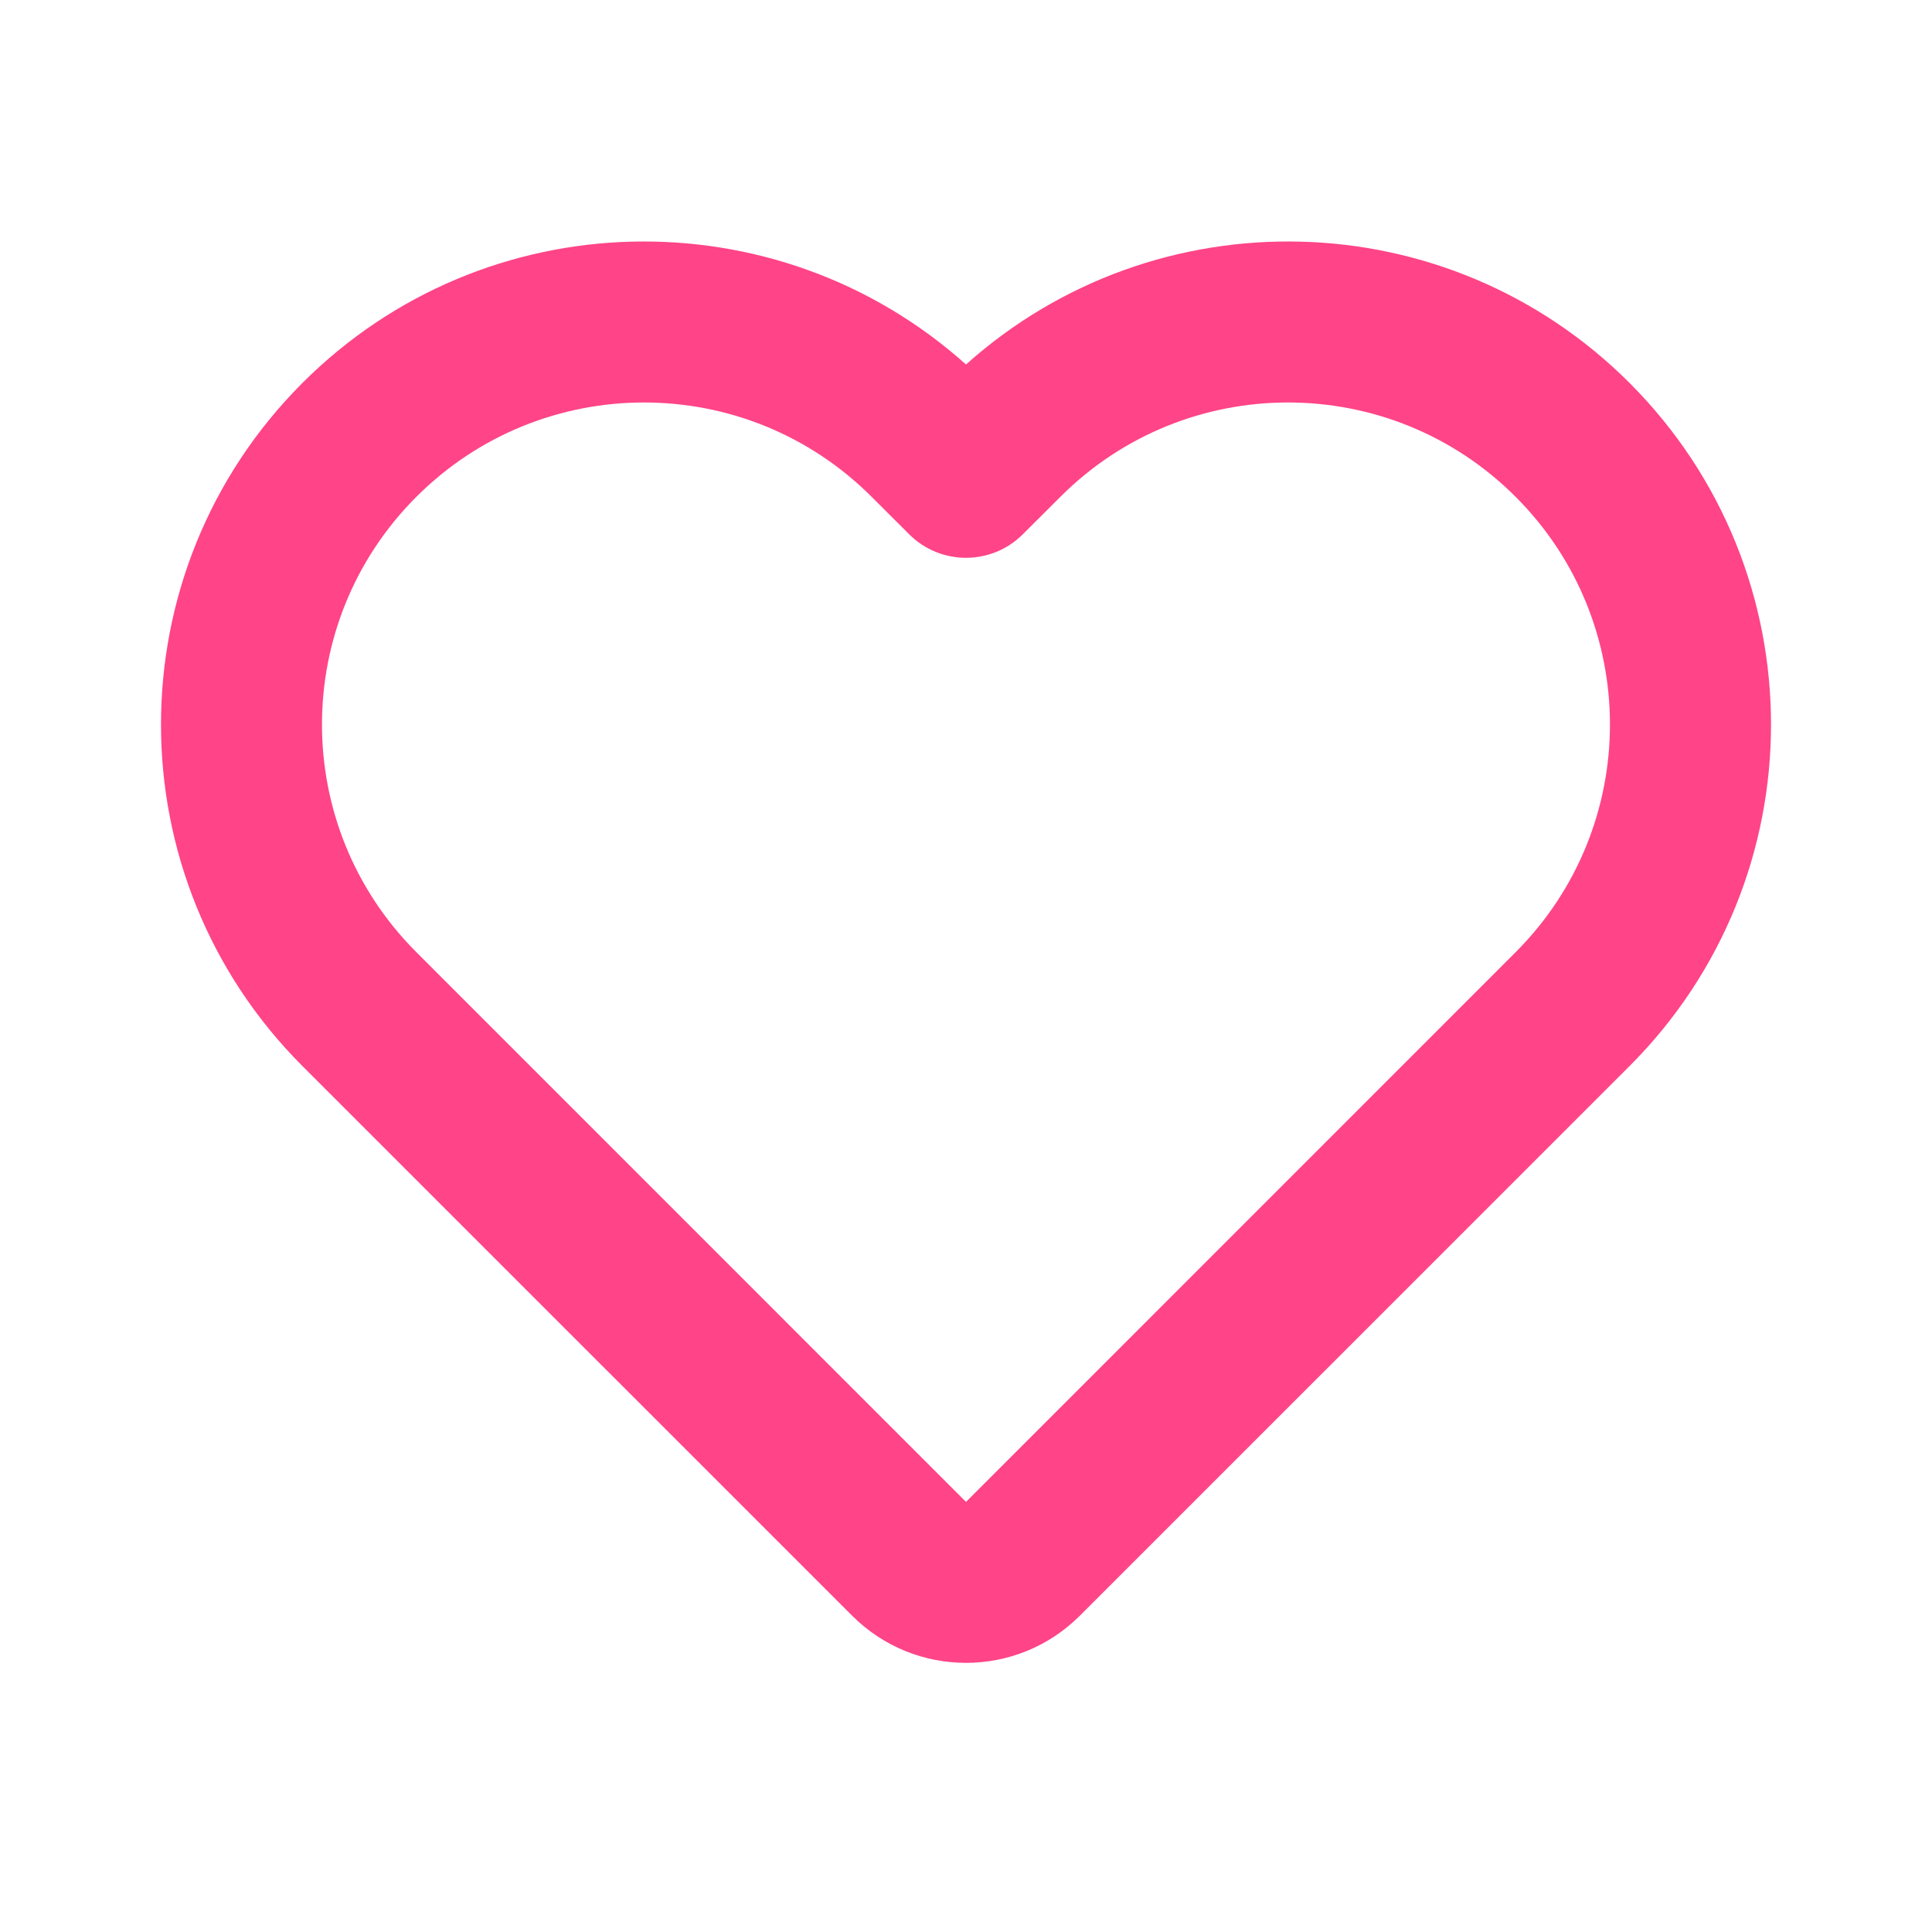
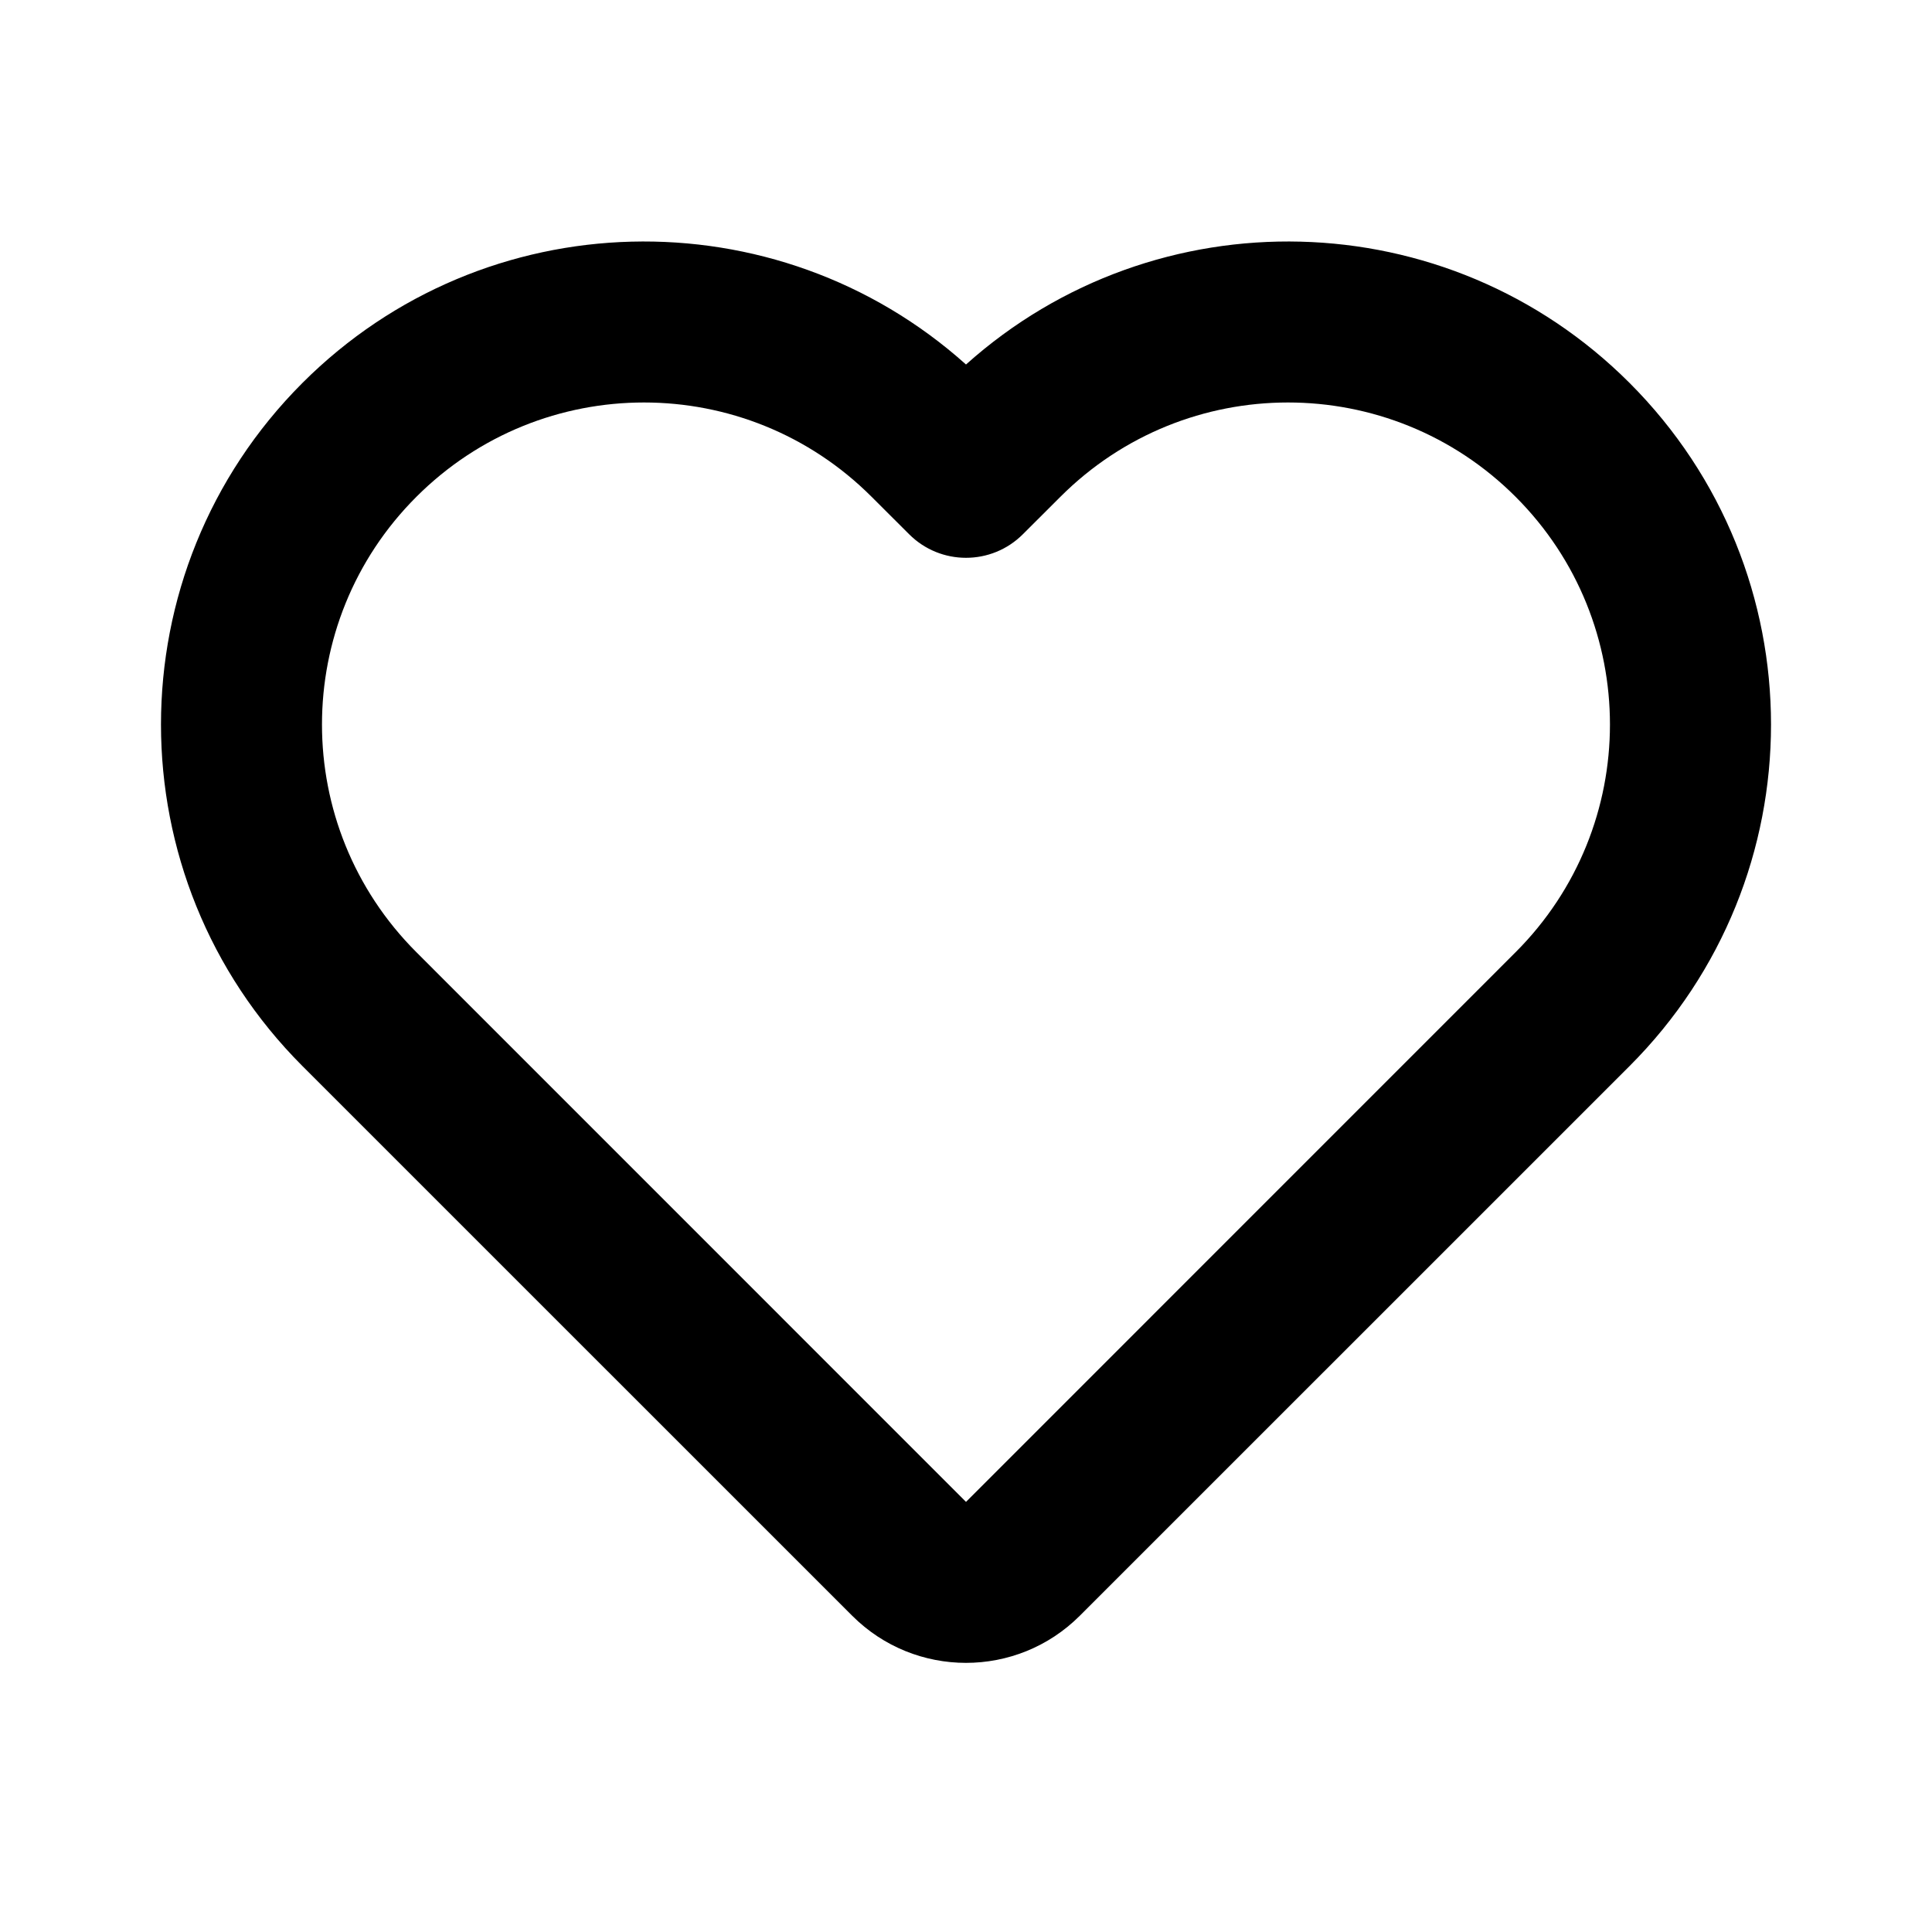
<svg xmlns="http://www.w3.org/2000/svg" width="24" height="24" viewBox="0 0 24 24" fill="none">
-   <path d="M12 4.528C9.644 2.417 6.021 2.493 3.757 4.757C1.414 7.101 1.414 10.899 3.757 13.243L10.586 20.071C11.367 20.852 12.633 20.852 13.414 20.071L20.243 13.243C22.586 10.899 22.586 7.101 20.243 4.757C17.979 2.493 14.356 2.417 12 4.528ZM10.828 6.172L11.293 6.636C11.683 7.027 12.317 7.027 12.707 6.636L13.172 6.172C14.734 4.609 17.266 4.609 18.828 6.172C20.39 7.734 20.39 10.266 18.828 11.828L12 18.657L5.172 11.828C3.609 10.266 3.609 7.734 5.172 6.172C6.734 4.609 9.266 4.609 10.828 6.172Z" fill="#FF4488" />
+   <path d="M12 4.528C9.644 2.417 6.021 2.493 3.757 4.757C1.414 7.101 1.414 10.899 3.757 13.243L10.586 20.071C11.367 20.852 12.633 20.852 13.414 20.071L20.243 13.243C22.586 10.899 22.586 7.101 20.243 4.757C17.979 2.493 14.356 2.417 12 4.528ZM10.828 6.172L11.293 6.636C11.683 7.027 12.317 7.027 12.707 6.636L13.172 6.172C14.734 4.609 17.266 4.609 18.828 6.172C20.39 7.734 20.39 10.266 18.828 11.828L12 18.657L5.172 11.828C3.609 10.266 3.609 7.734 5.172 6.172C6.734 4.609 9.266 4.609 10.828 6.172Z" fill="currentColor" />
</svg>
